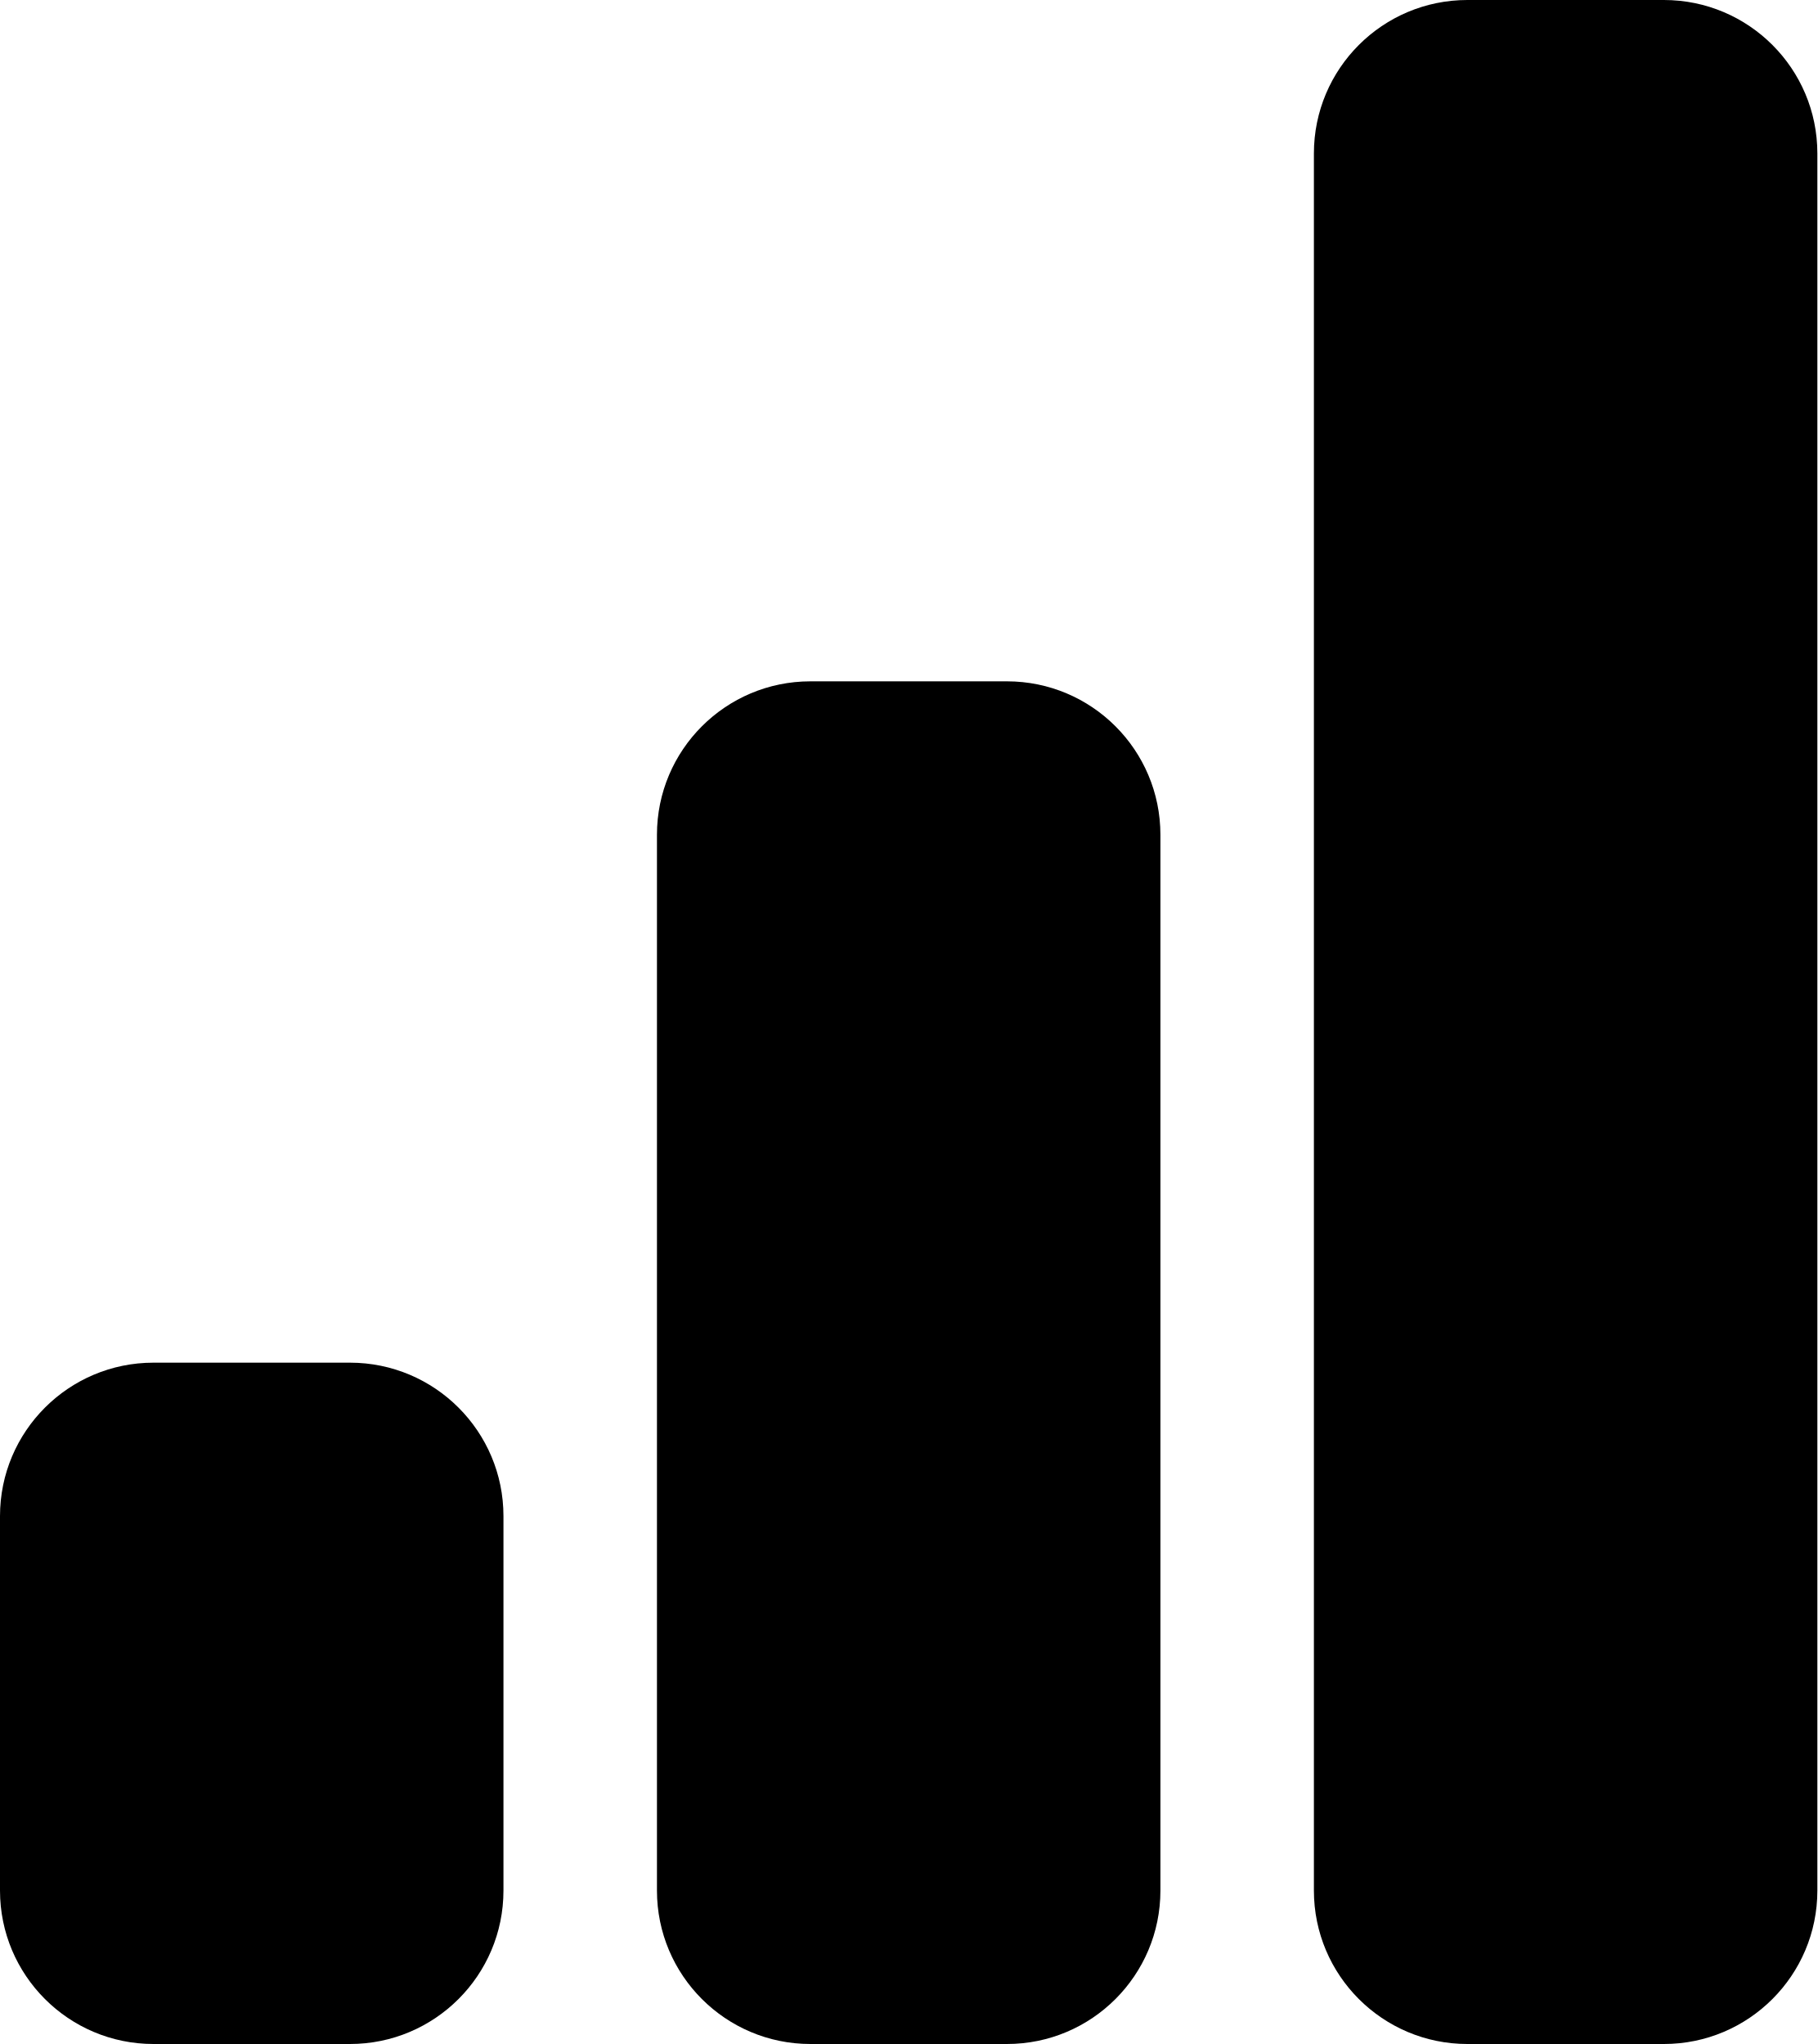
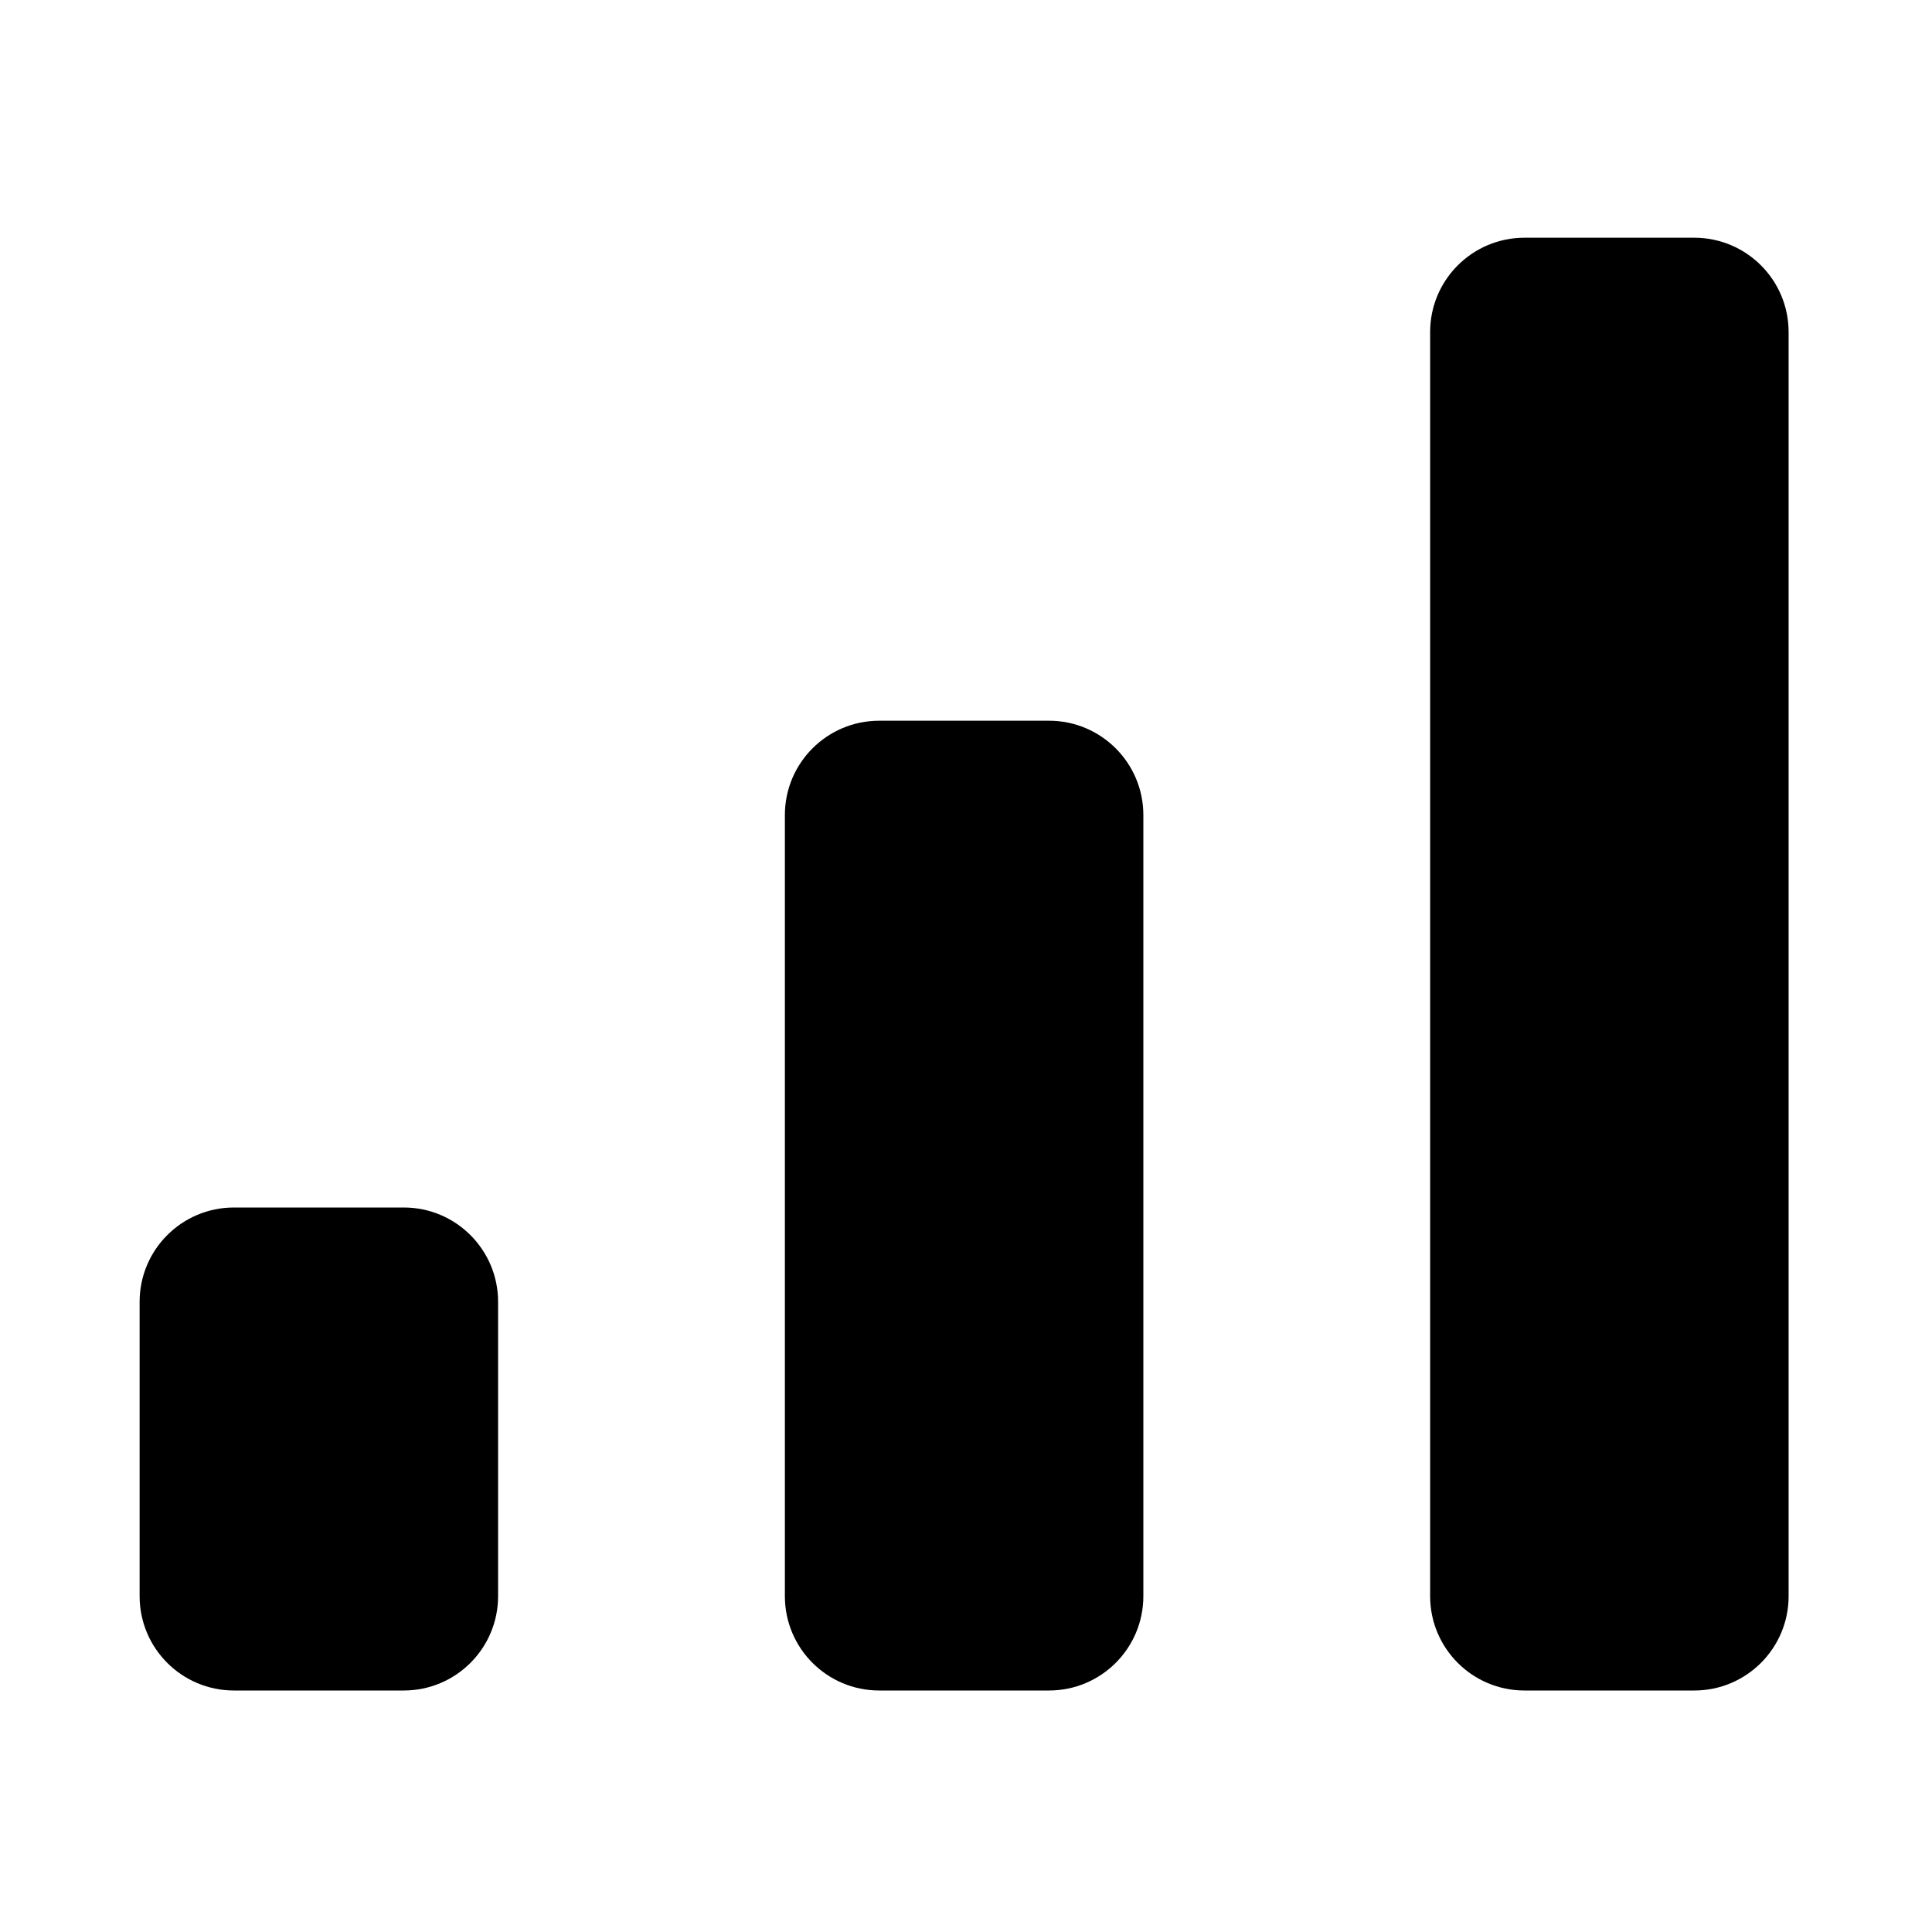
- <svg xmlns="http://www.w3.org/2000/svg" width="296" height="333" viewBox="0 0 296 333" fill="none">
-   <rect y="222" width="82" height="111" rx="25" fill="black" />
-   <rect x="107" y="111" width="82" height="222" rx="25" fill="black" />
-   <rect x="214" width="82" height="333" rx="25" fill="black" />
+ <svg xmlns="http://www.w3.org/2000/svg" width="512" height="512" viewBox="0 0 512 512" fill="none">
+   <rect x="37" y="320" width="95" height="128" rx="25" fill="black" />
+   <rect x="208" y="191" width="95" height="257" rx="25" fill="black" />
+   <rect x="379" y="63" width="95" height="385" rx="25" fill="black" />
</svg>
